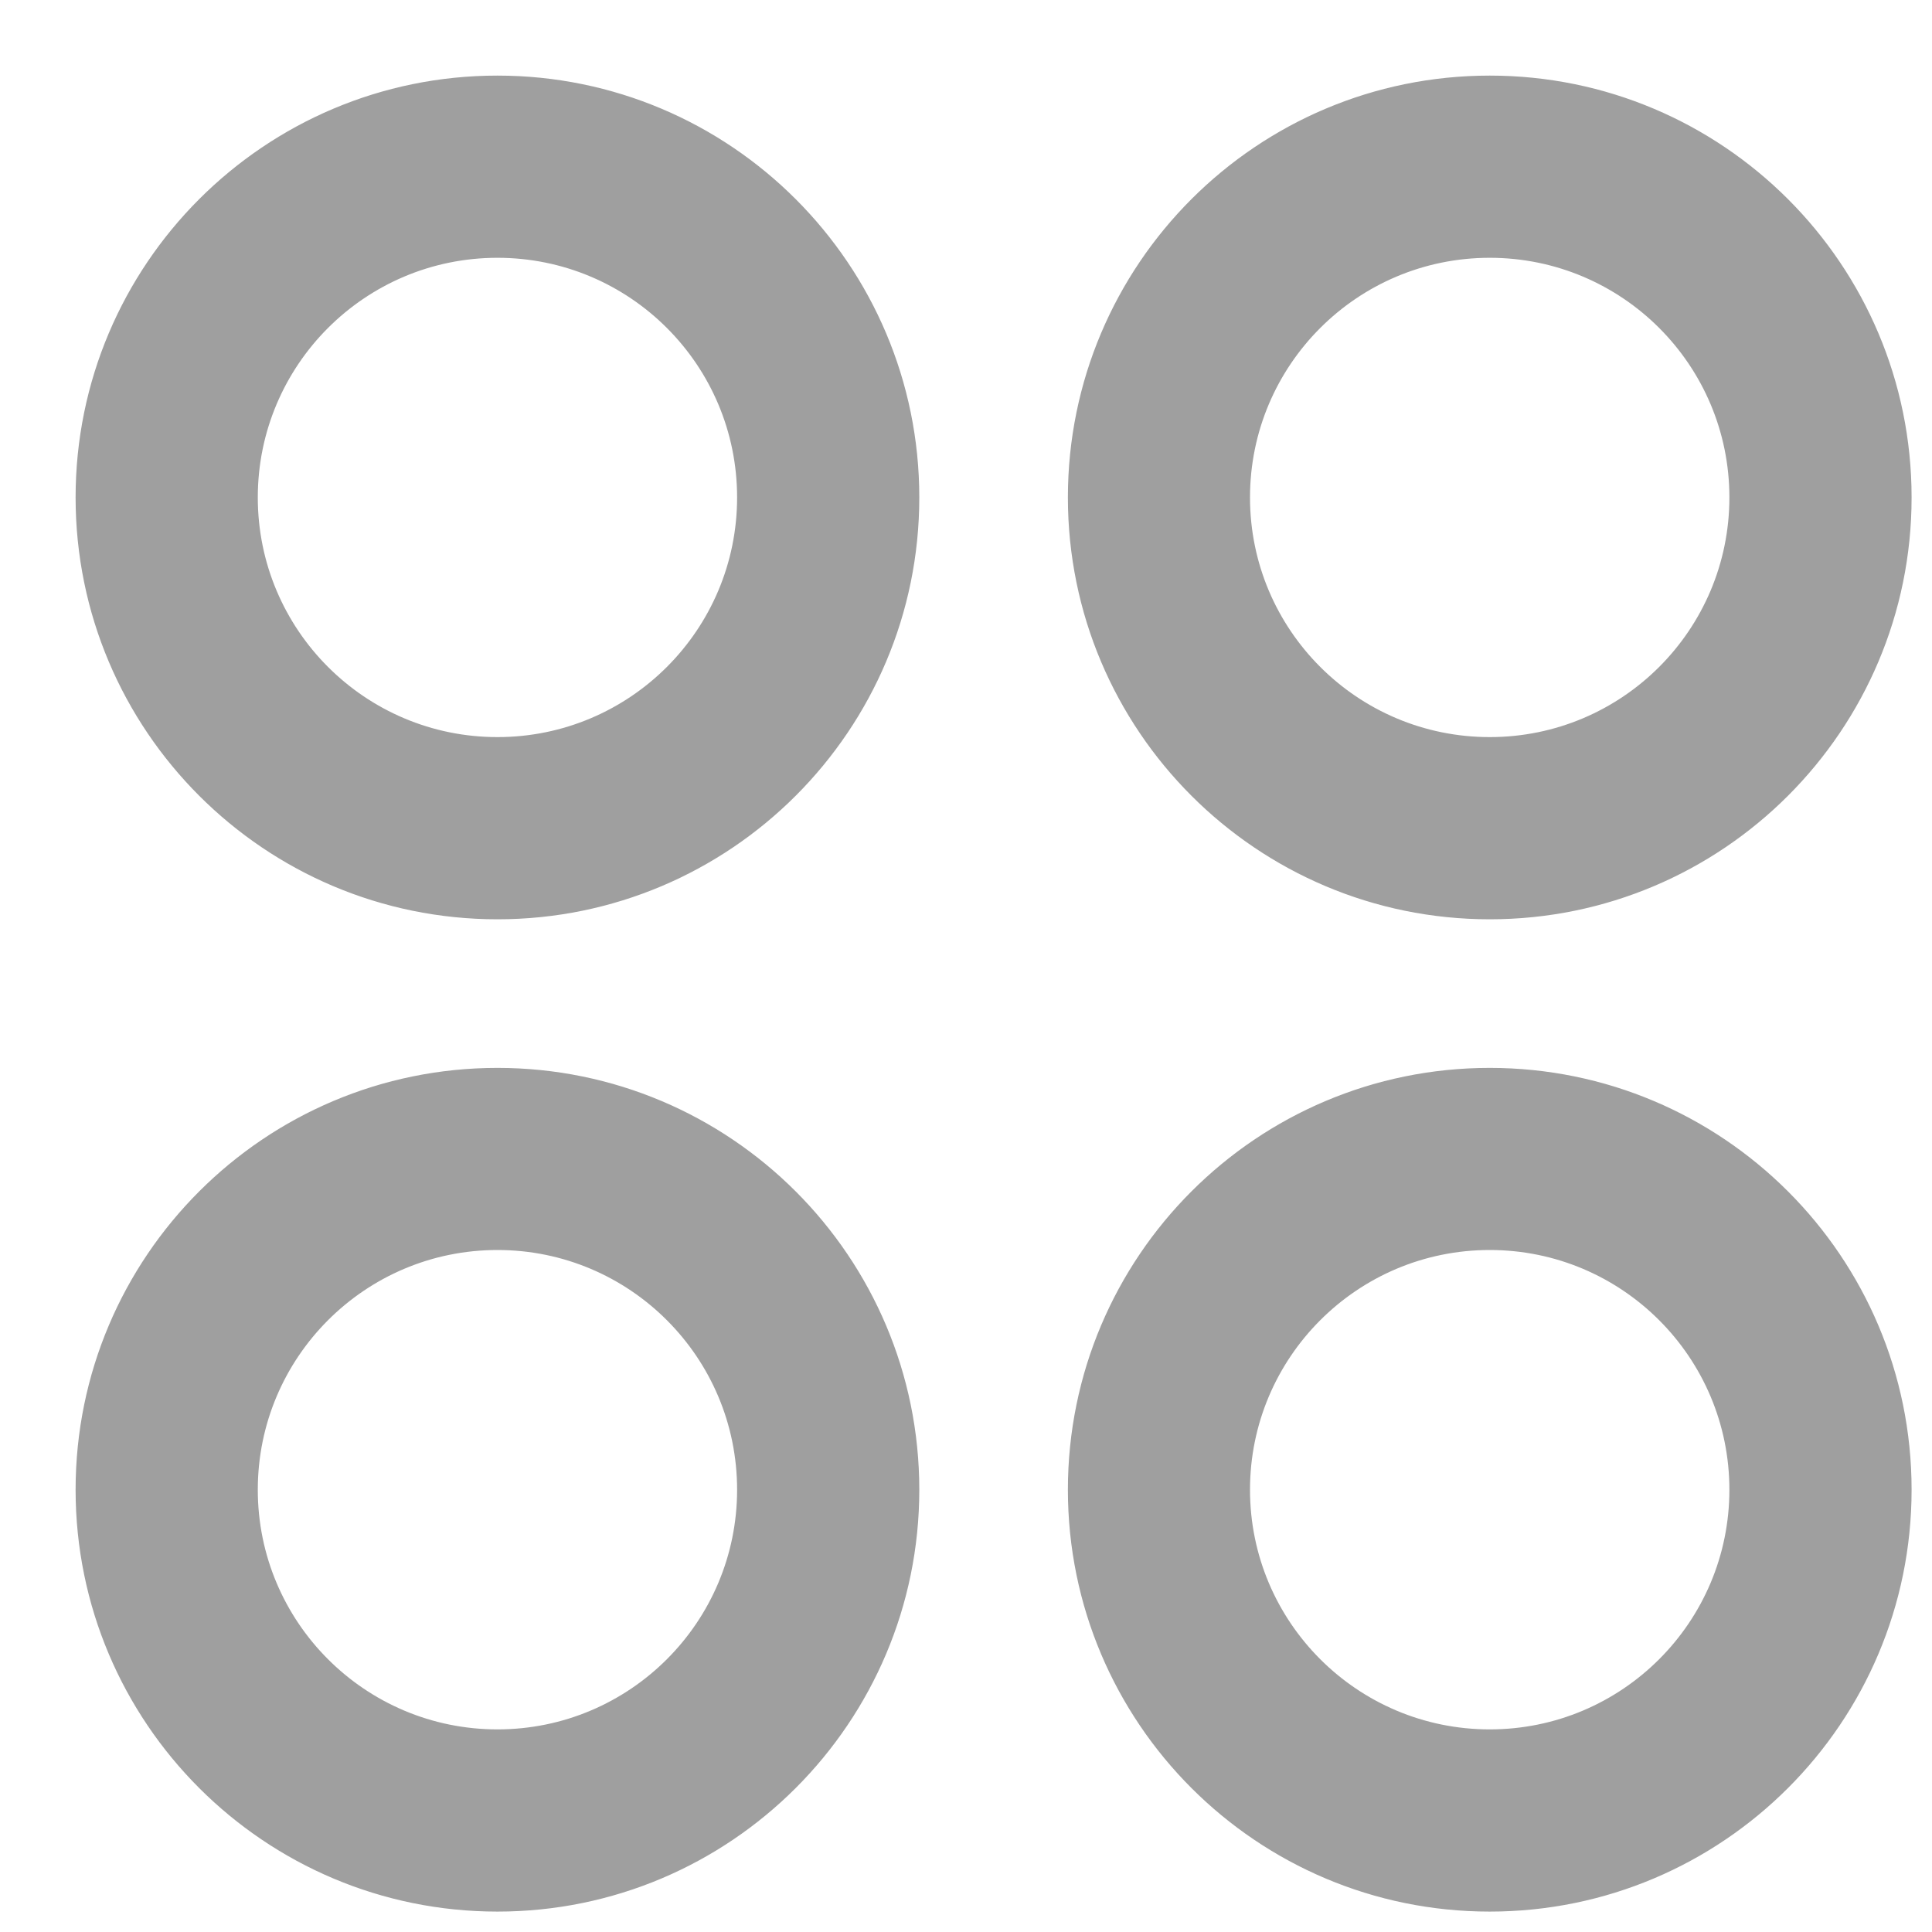
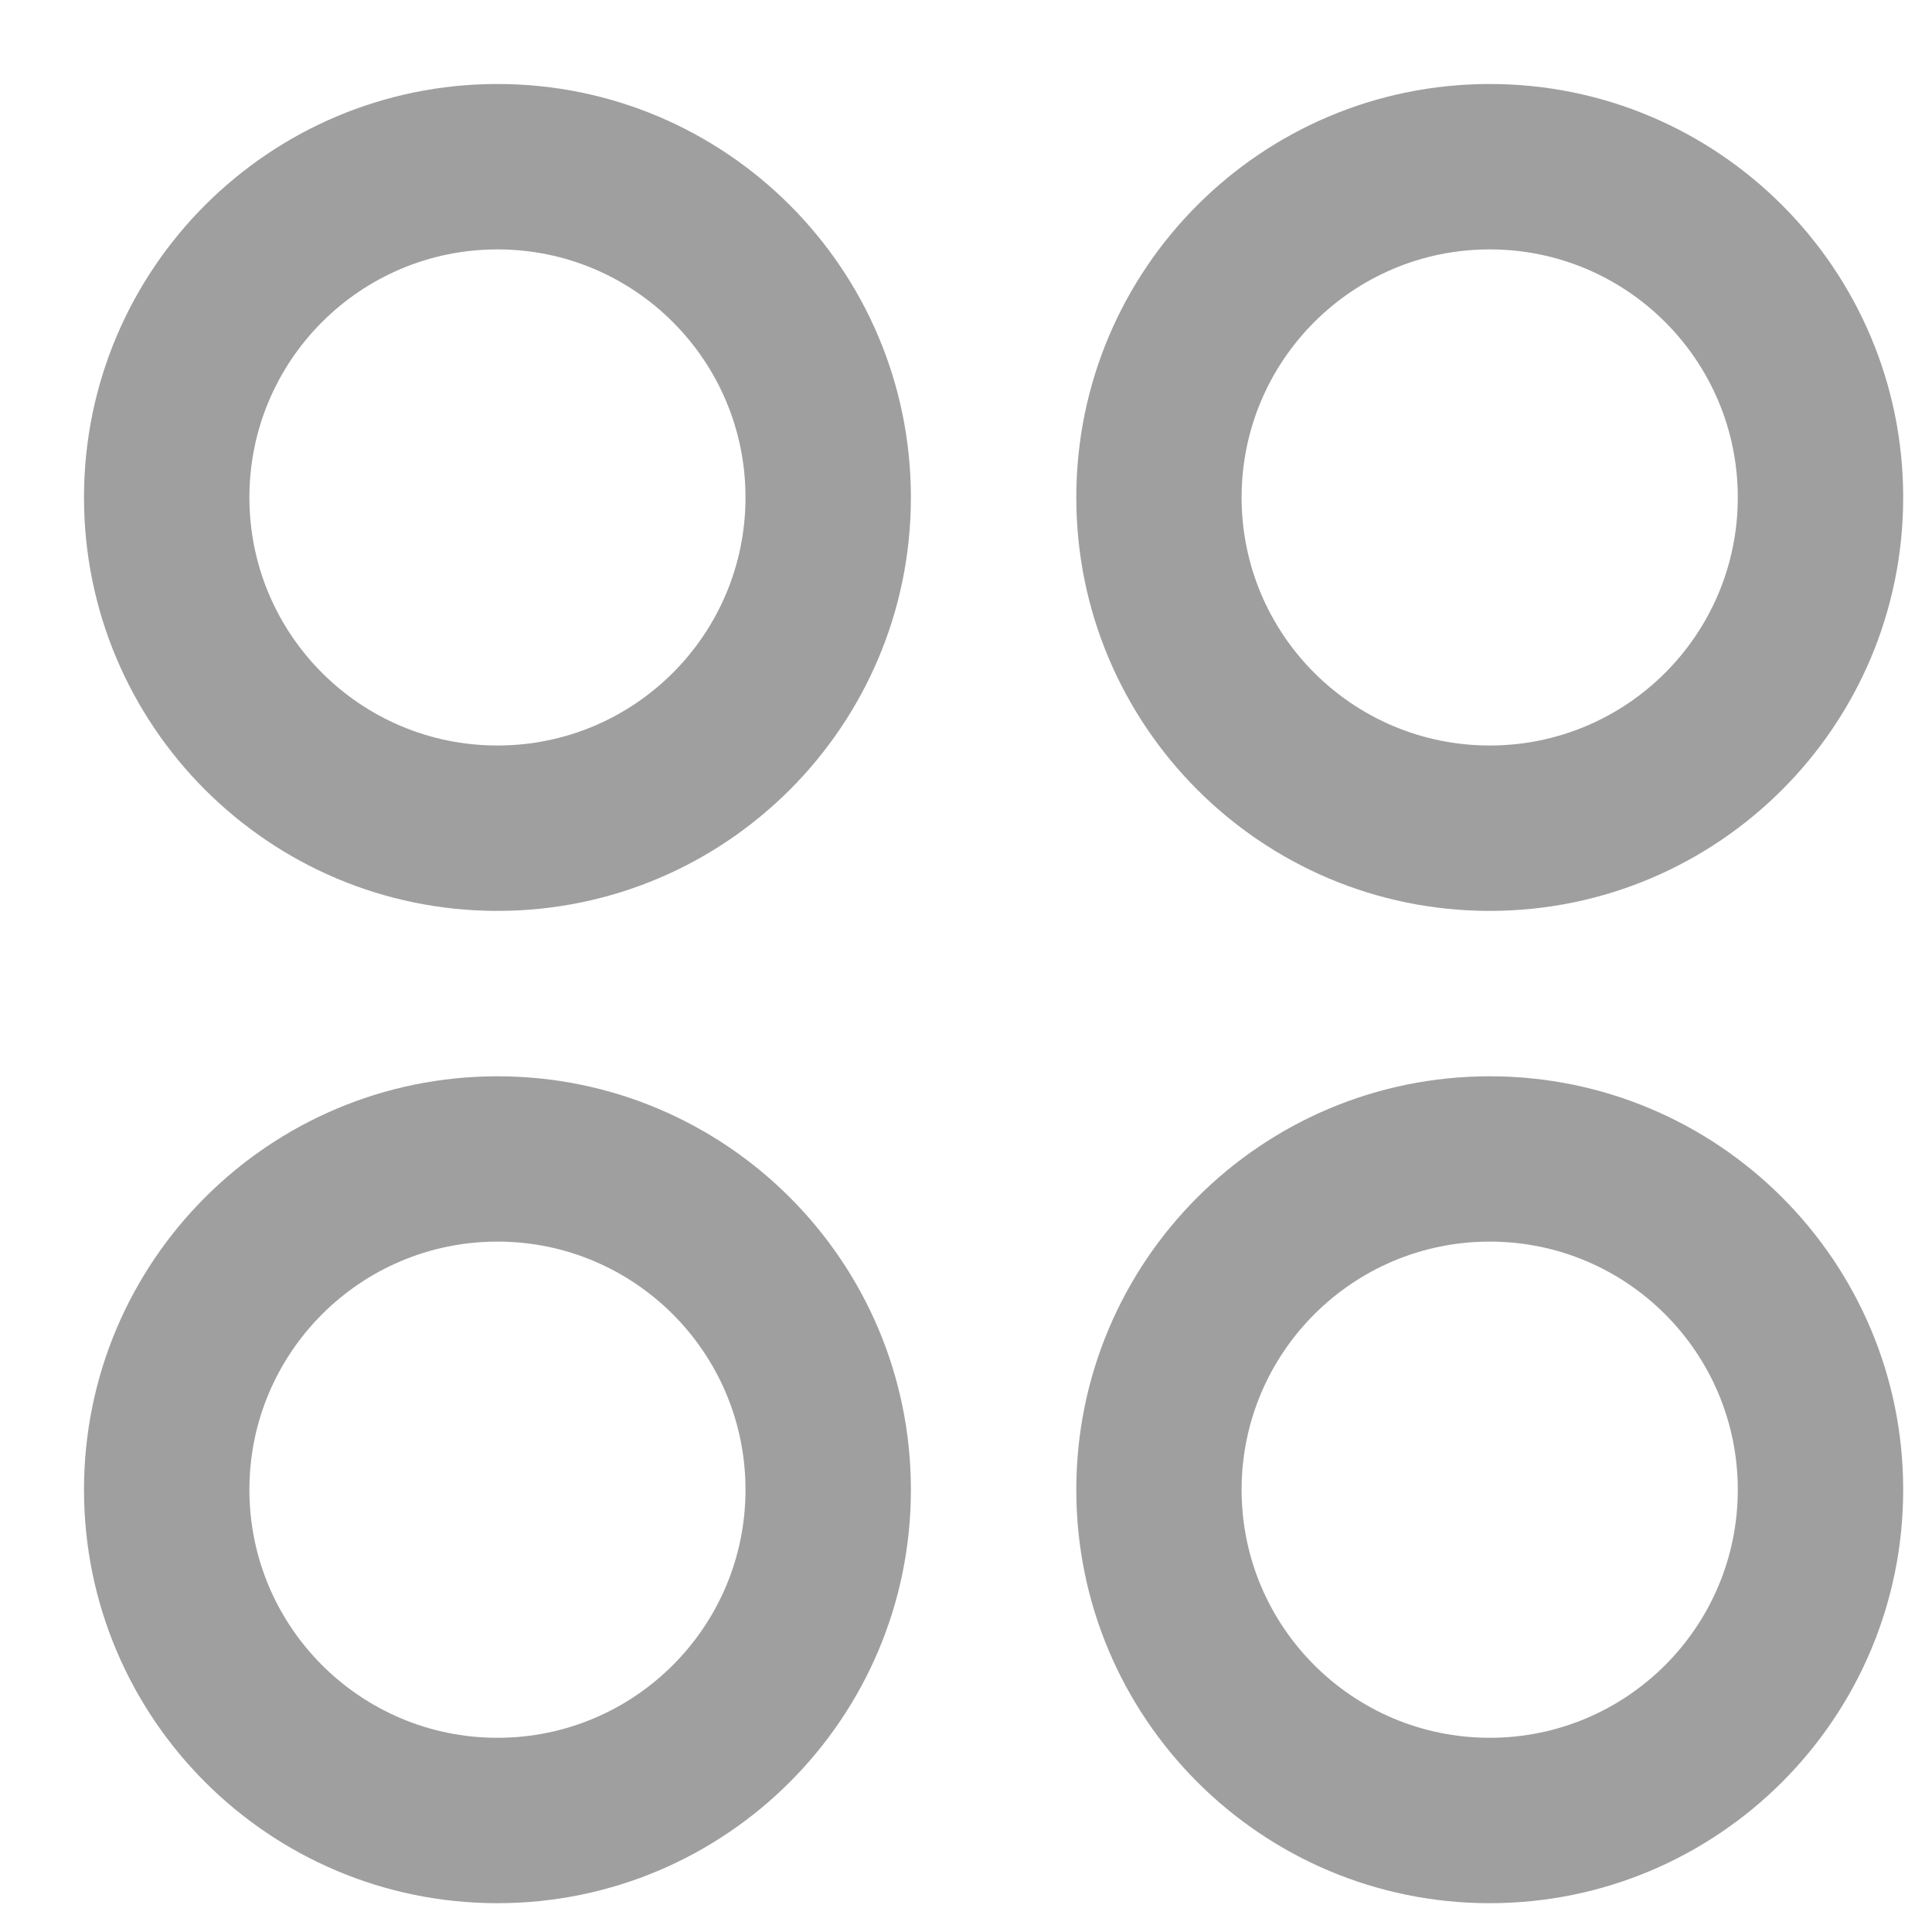
<svg xmlns="http://www.w3.org/2000/svg" width="23" height="23" viewBox="0 0 23 23" fill="none">
-   <path fill-rule="evenodd" clip-rule="evenodd" d="M5.922 1C3.204 1 1 3.204 1 5.922C1 8.64 3.204 10.844 5.922 10.844C8.64 10.844 10.844 8.64 10.844 5.922C10.844 3.204 8.64 1 5.922 1ZM2.969 5.922C2.969 4.291 4.291 2.969 5.922 2.969C7.553 2.969 8.875 4.291 8.875 5.922C8.875 7.553 7.553 8.875 5.922 8.875C4.291 8.875 2.969 7.553 2.969 5.922ZM17.735 1C15.016 1 12.813 3.204 12.813 5.922C12.813 8.64 15.016 10.844 17.735 10.844C20.453 10.844 22.657 8.64 22.657 5.922C22.657 3.204 20.453 1 17.735 1ZM14.781 5.922C14.781 4.291 16.104 2.969 17.735 2.969C19.366 2.969 20.688 4.291 20.688 5.922C20.688 7.553 19.366 8.875 17.735 8.875C16.104 8.875 14.781 7.553 14.781 5.922ZM1 17.735C1 15.016 3.204 12.813 5.922 12.813C8.64 12.813 10.844 15.016 10.844 17.735C10.844 20.453 8.64 22.657 5.922 22.657C3.204 22.657 1 20.453 1 17.735ZM5.922 14.781C4.291 14.781 2.969 16.104 2.969 17.735C2.969 19.366 4.291 20.688 5.922 20.688C7.553 20.688 8.875 19.366 8.875 17.735C8.875 16.104 7.553 14.781 5.922 14.781ZM17.735 12.813C15.016 12.813 12.813 15.016 12.813 17.735C12.813 20.453 15.016 22.657 17.735 22.657C20.453 22.657 22.657 20.453 22.657 17.735C22.657 15.016 20.453 12.813 17.735 12.813ZM14.781 17.735C14.781 16.104 16.104 14.781 17.735 14.781C19.366 14.781 20.688 16.104 20.688 17.735C20.688 19.366 19.366 20.688 17.735 20.688C16.104 20.688 14.781 19.366 14.781 17.735Z" fill="#9F9F9F" stroke="#9F9F9F" stroke-width="0.2" />
+   <path fill-rule="evenodd" clip-rule="evenodd" d="M5.922 1C3.204 1 1 3.204 1 5.922C1 8.64 3.204 10.844 5.922 10.844C8.64 10.844 10.844 8.64 10.844 5.922C10.844 3.204 8.64 1 5.922 1ZM2.969 5.922C2.969 4.291 4.291 2.969 5.922 2.969C7.553 2.969 8.875 4.291 8.875 5.922C8.875 7.553 7.553 8.875 5.922 8.875C4.291 8.875 2.969 7.553 2.969 5.922ZM17.735 1C15.016 1 12.813 3.204 12.813 5.922C12.813 8.64 15.016 10.844 17.735 10.844C20.453 10.844 22.657 8.64 22.657 5.922C22.657 3.204 20.453 1 17.735 1ZM14.781 5.922C14.781 4.291 16.104 2.969 17.735 2.969C19.366 2.969 20.688 4.291 20.688 5.922C20.688 7.553 19.366 8.875 17.735 8.875C16.104 8.875 14.781 7.553 14.781 5.922ZM1 17.735C1 15.016 3.204 12.813 5.922 12.813C8.64 12.813 10.844 15.016 10.844 17.735C10.844 20.453 8.64 22.657 5.922 22.657C3.204 22.657 1 20.453 1 17.735ZM5.922 14.781C4.291 14.781 2.969 16.104 2.969 17.735C2.969 19.366 4.291 20.688 5.922 20.688C7.553 20.688 8.875 19.366 8.875 17.735C8.875 16.104 7.553 14.781 5.922 14.781ZM17.735 12.813C15.016 12.813 12.813 15.016 12.813 17.735C12.813 20.453 15.016 22.657 17.735 22.657C20.453 22.657 22.657 20.453 22.657 17.735C22.657 15.016 20.453 12.813 17.735 12.813ZM14.781 17.735C14.781 16.104 16.104 14.781 17.735 14.781C19.366 14.781 20.688 16.104 20.688 17.735C20.688 19.366 19.366 20.688 17.735 20.688C16.104 20.688 14.781 19.366 14.781 17.735Z" fill="#9F9F9F" stroke="current" stroke-width="0.2" />
</svg>
